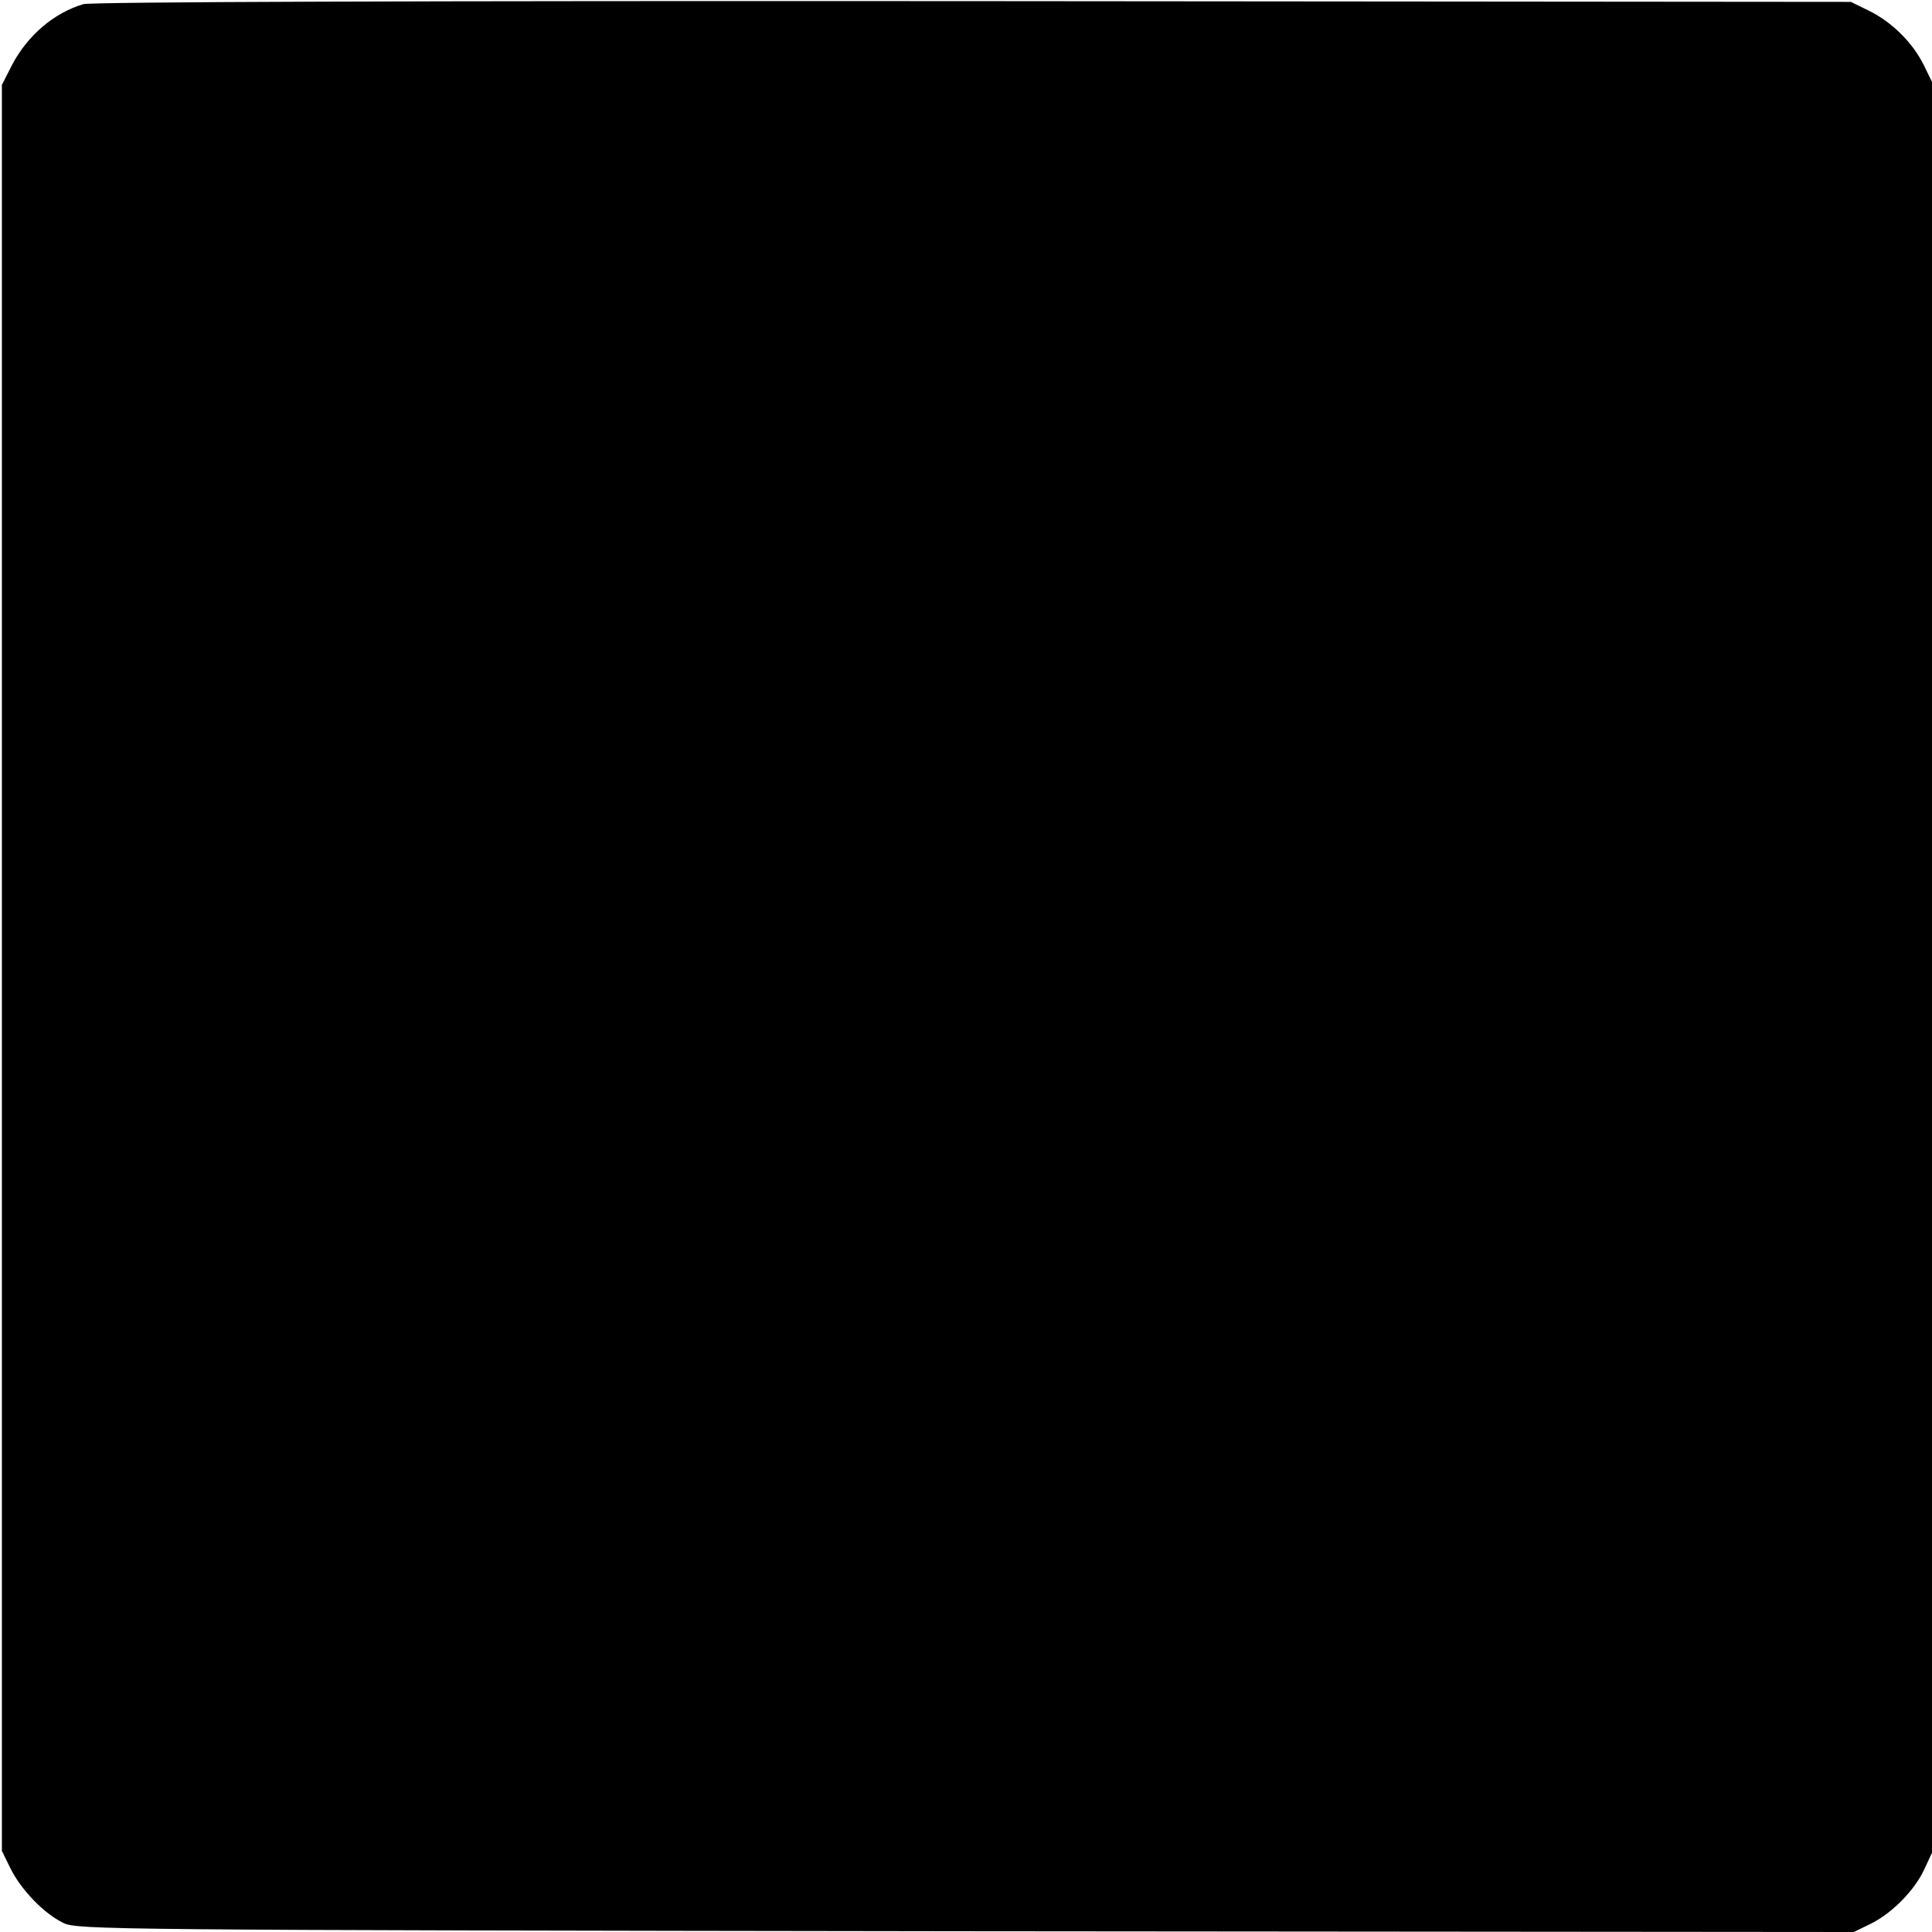
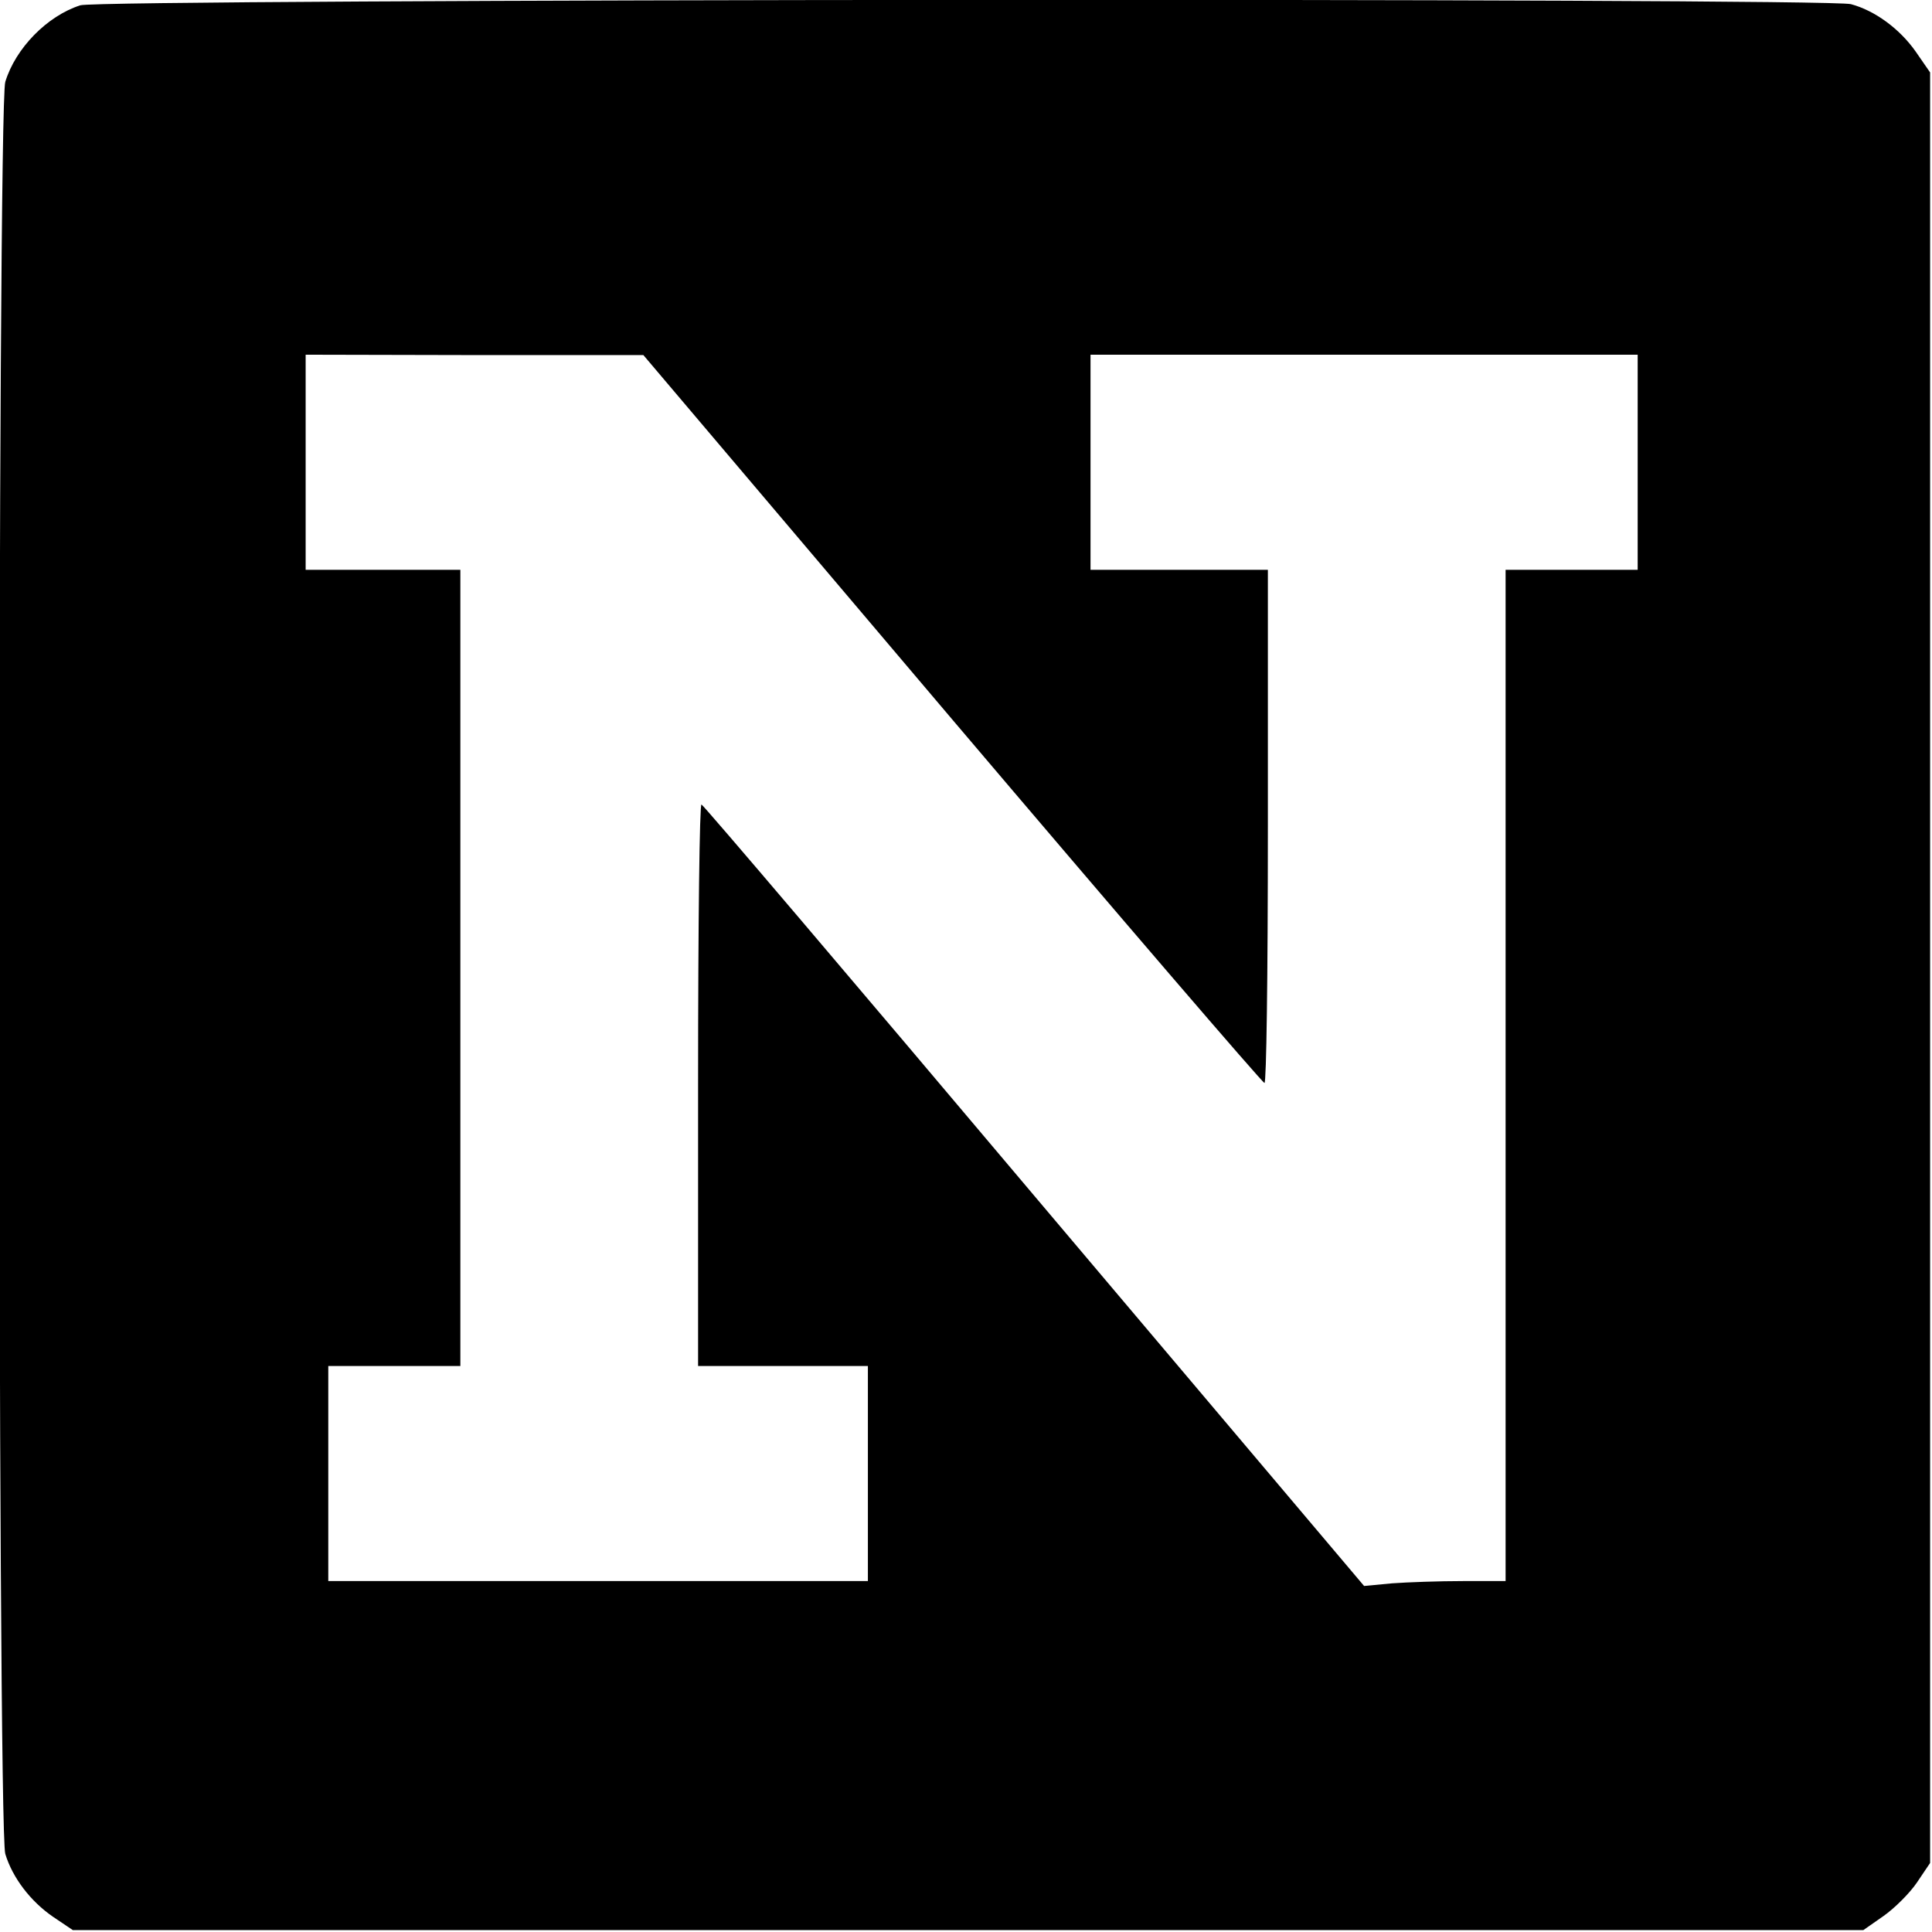
<svg xmlns="http://www.w3.org/2000/svg" version="1.0" width="512pt" height="512pt" viewBox="0 0 512 512" preserveAspectRatio="xMidYMid meet">
  <g transform="translate(0,512) scale(0.1,-0.1)" fill="#000000" stroke="none">
-     <path d="M221 5109 c-78 -23 -148 -83 -189 -161 l-27 -53 0 -2340 0 -2340 23 -47 c28 -56 88 -119 140 -144 36 -18 119 -19 2391 -22 l2354 -2 43 21 c56 27 117 88 143 144 l21 45 0 2346 0 2347 -22 45 c-30 60 -84 113 -144 143 l-49 24 -2325 2 c-1481 1 -2337 -2 -2359 -8z" />
+     <path d="M213 5106 c-88 -28 -172 -114 -199 -203 -21 -69 -21 -4627 0 -4696 19 -63 67 -126 127 -167 l52 -35 2372 0 2373 0 53 37 c30 21 70 61 89 89 l35 52 0 2372 0 2373 -38 55 c-42 60 -108 109 -172 126 -64 17 -4636 14 -4692 -3z m2310 -1892 c450 -530 823 -964 828 -964 5 0 9 271 9 680 l0 680 -235 0 -235 0 0 285 0 285 725 0 725 0 0 -285 0 -285 -175 0 -175 0 0 -1340 0 -1340 -113 0 c-63 0 -147 -3 -188 -6 l-74 -7 -874 1034 c-480 569 -877 1036 -882 1037 -5 2 -9 -304 -9 -742 l0 -746 225 0 225 0 0 -285 0 -285 -715 0 -715 0 0 285 0 285 175 0 175 0 0 1055 0 1055 -205 0 -205 0 0 285 0 285 448 -1 447 0 818 -965z" />
  </g>
</svg>
